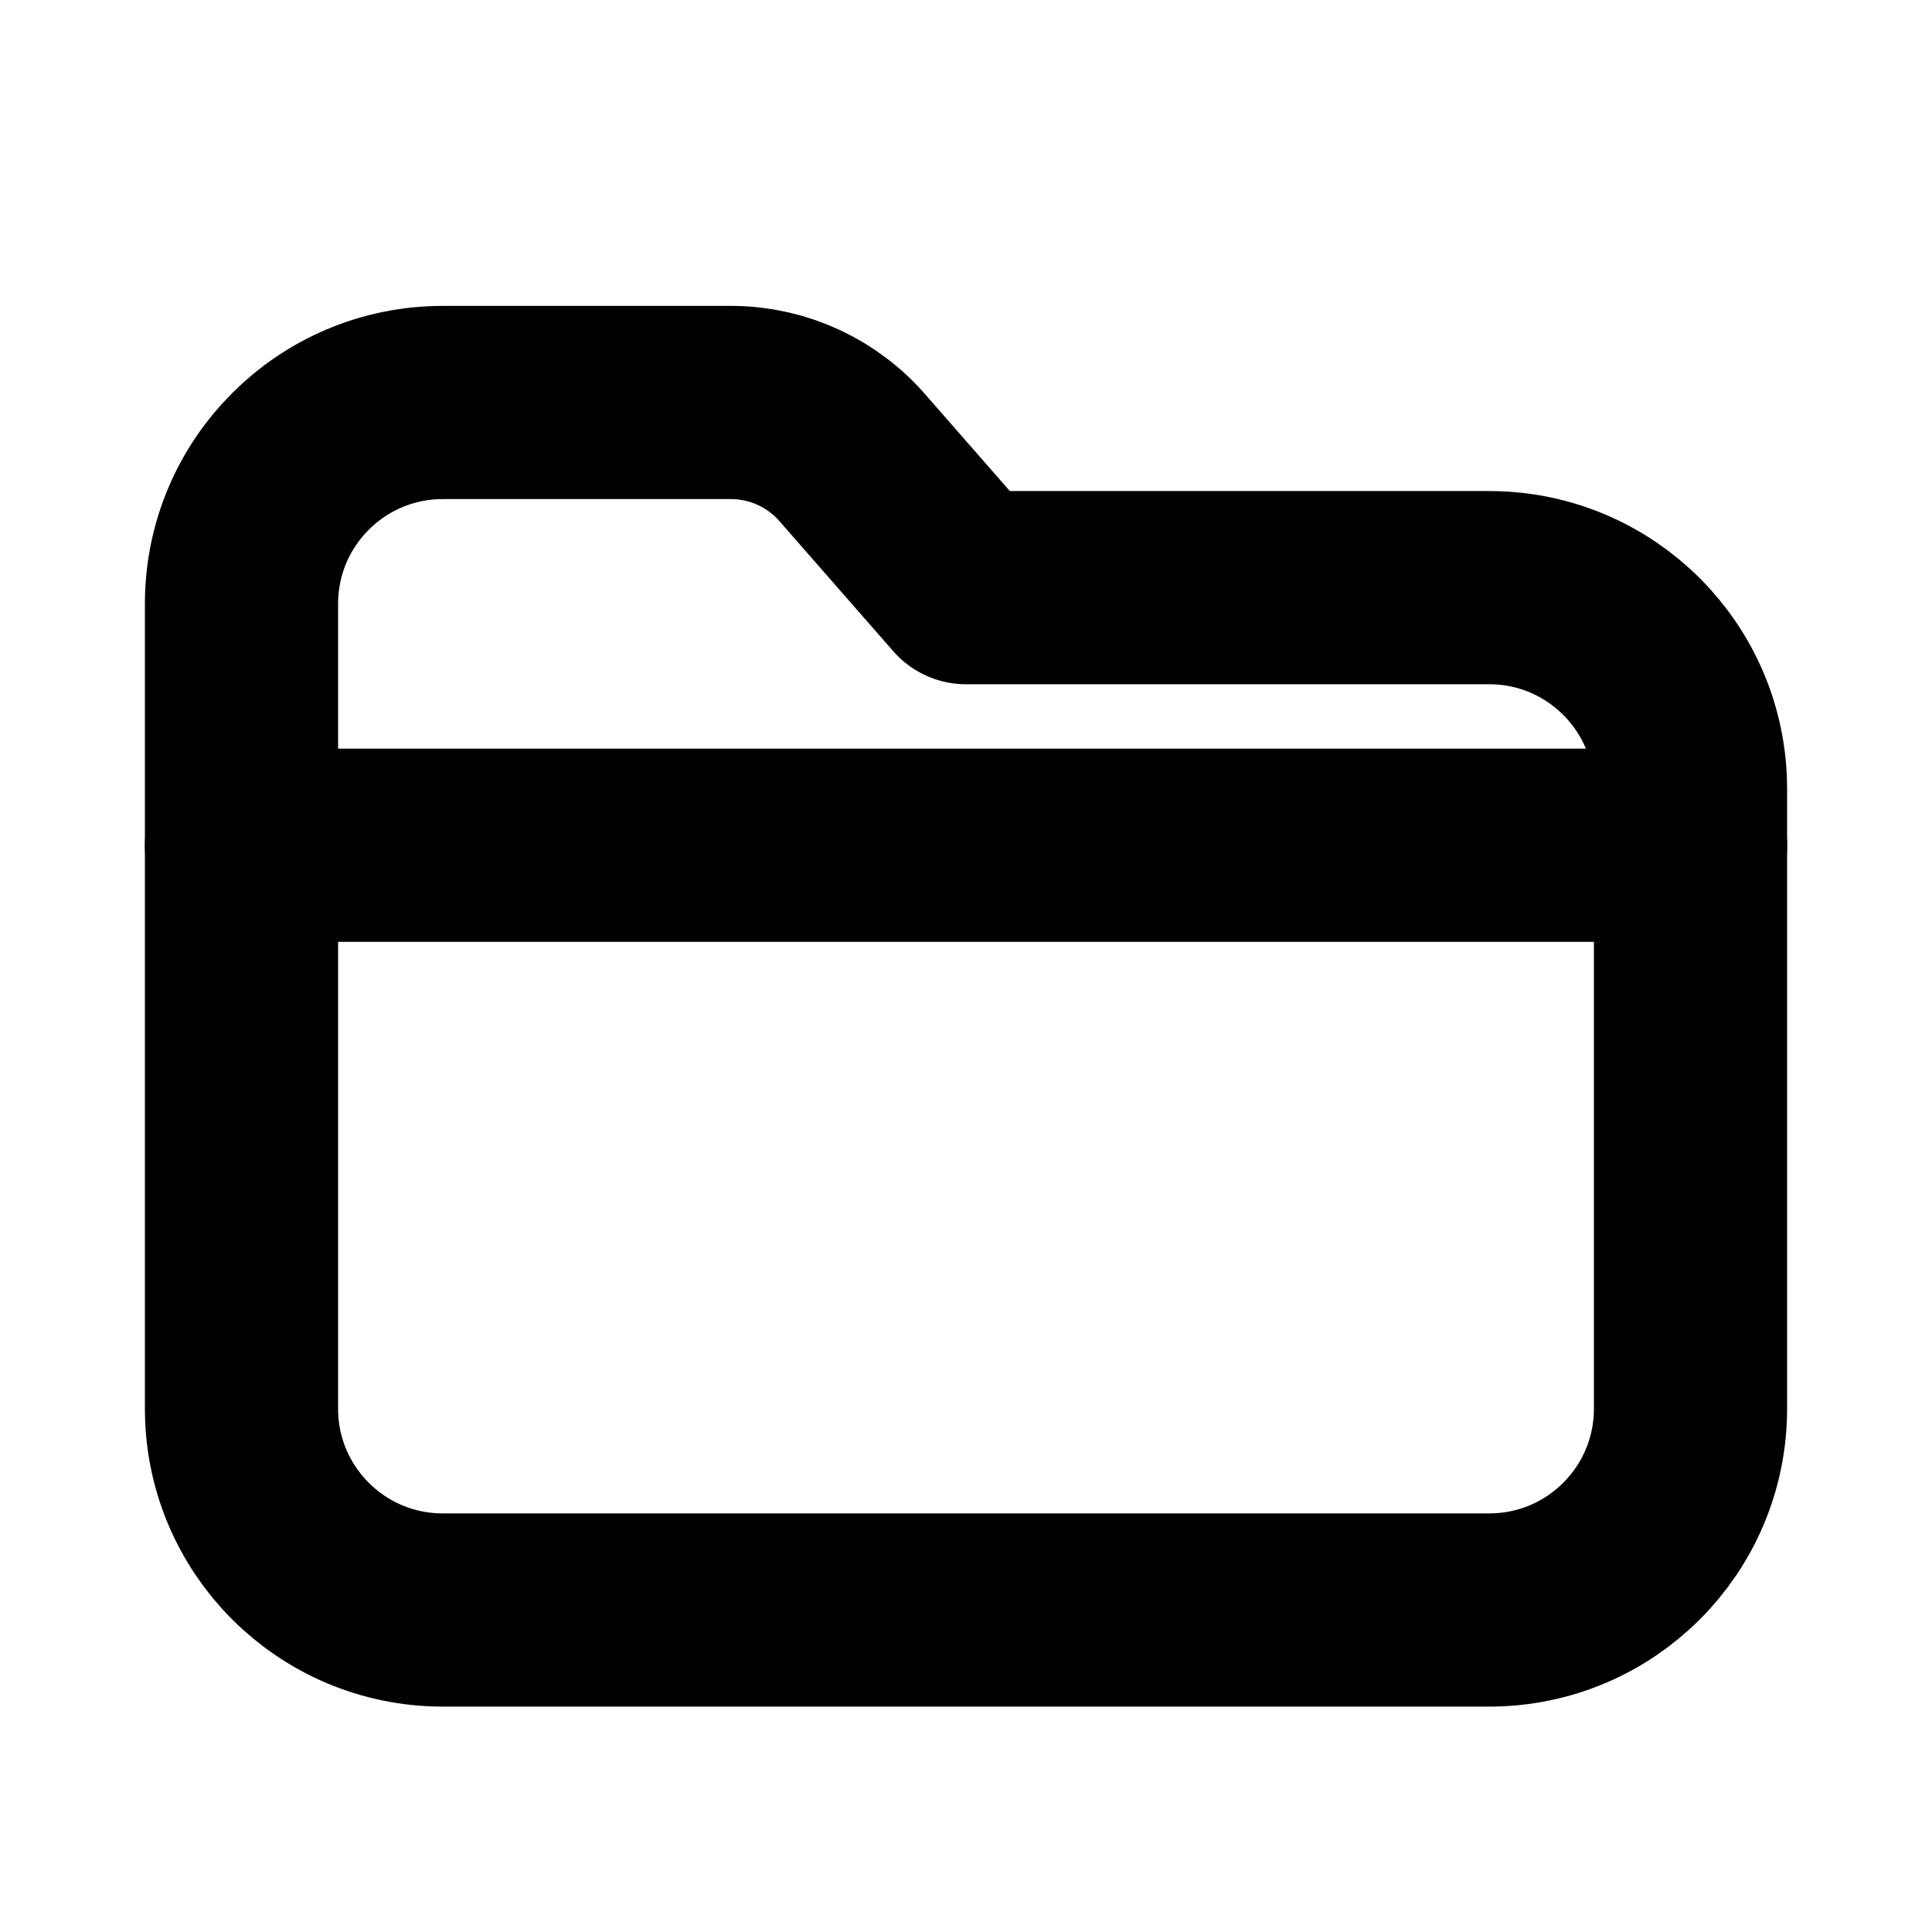
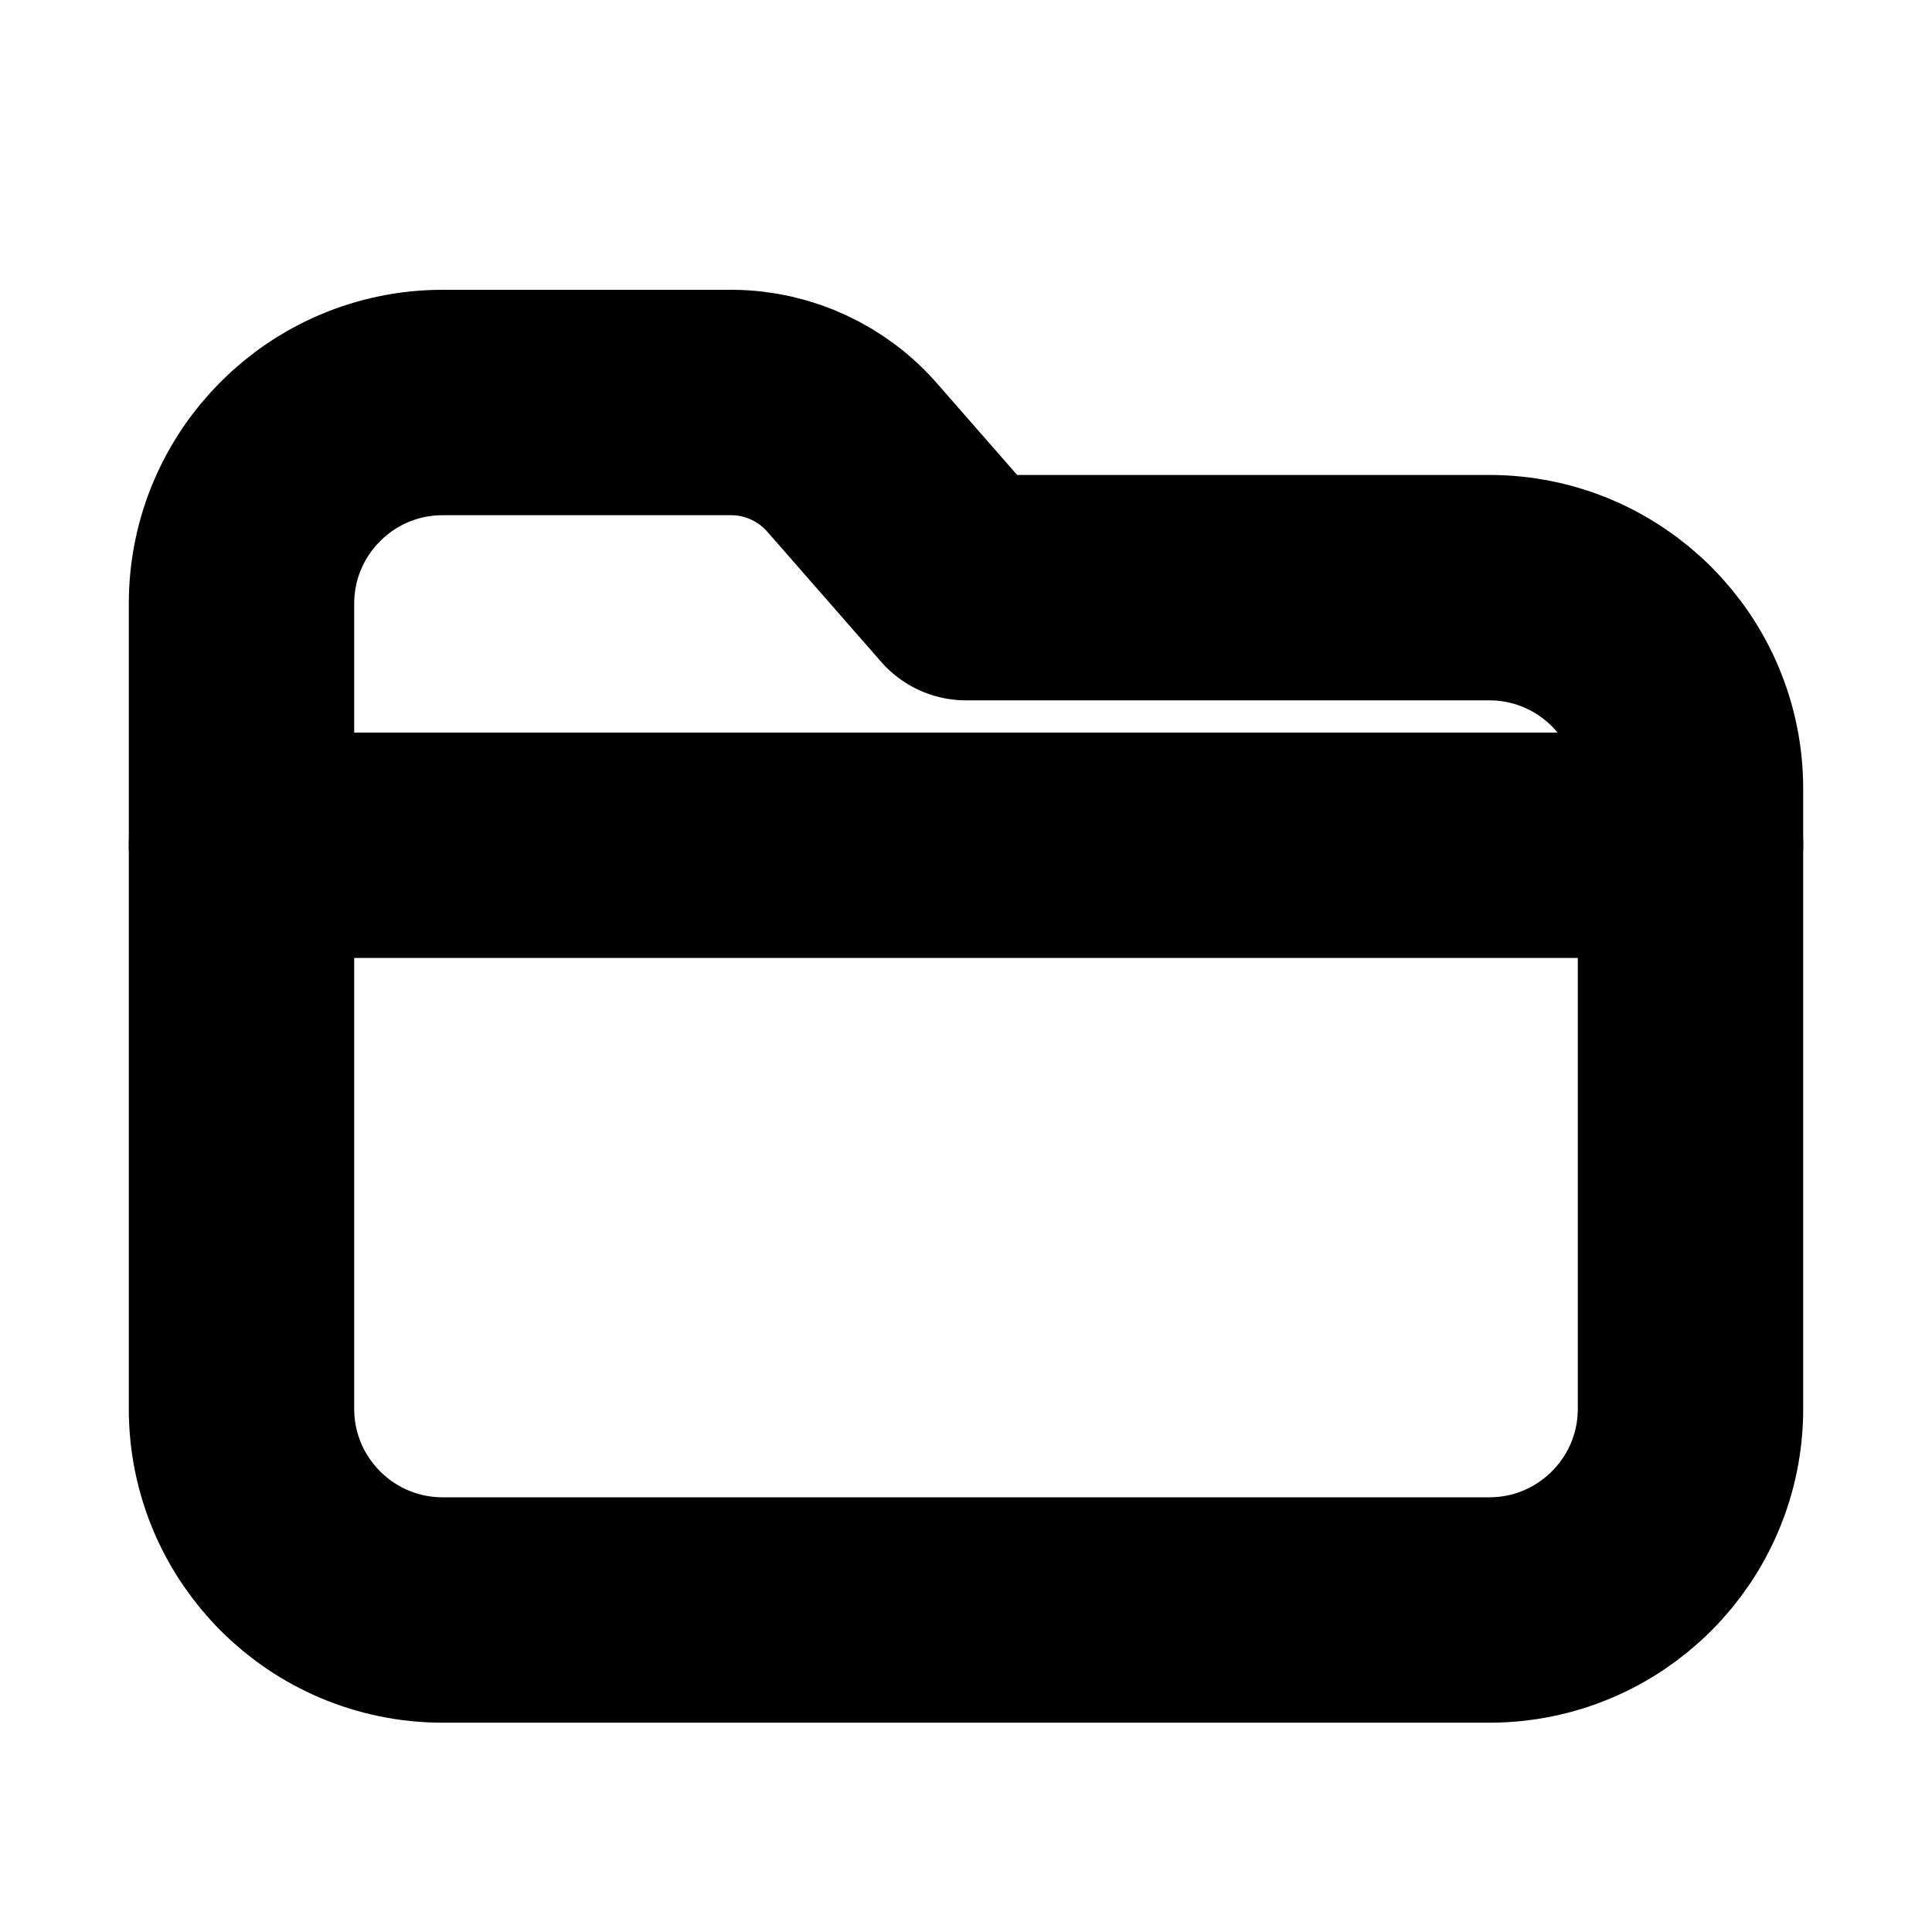
- <svg xmlns="http://www.w3.org/2000/svg" viewBox="0 0 24 24" fill="none" stroke="currentColor" stroke-width="2.4" stroke-linecap="round" stroke-linejoin="round">
+ <svg xmlns="http://www.w3.org/2000/svg" viewBox="0 0 24 24" fill="none" stroke="currentColor" stroke-width="2.8" stroke-linecap="round" stroke-linejoin="round">
  <path d="M3 7.5A2.5 2.5 0 0 1 5.5 5h3.6a2 2 0 0 1 1.5.7L12 7.3h6.5A2.5 2.5 0 0 1 21 9.8v7.7a2.5 2.5 0 0 1-2.5 2.5h-13A2.5 2.5 0 0 1 3 17.5z" />
  <path d="M3 10.5h18" />
</svg>
